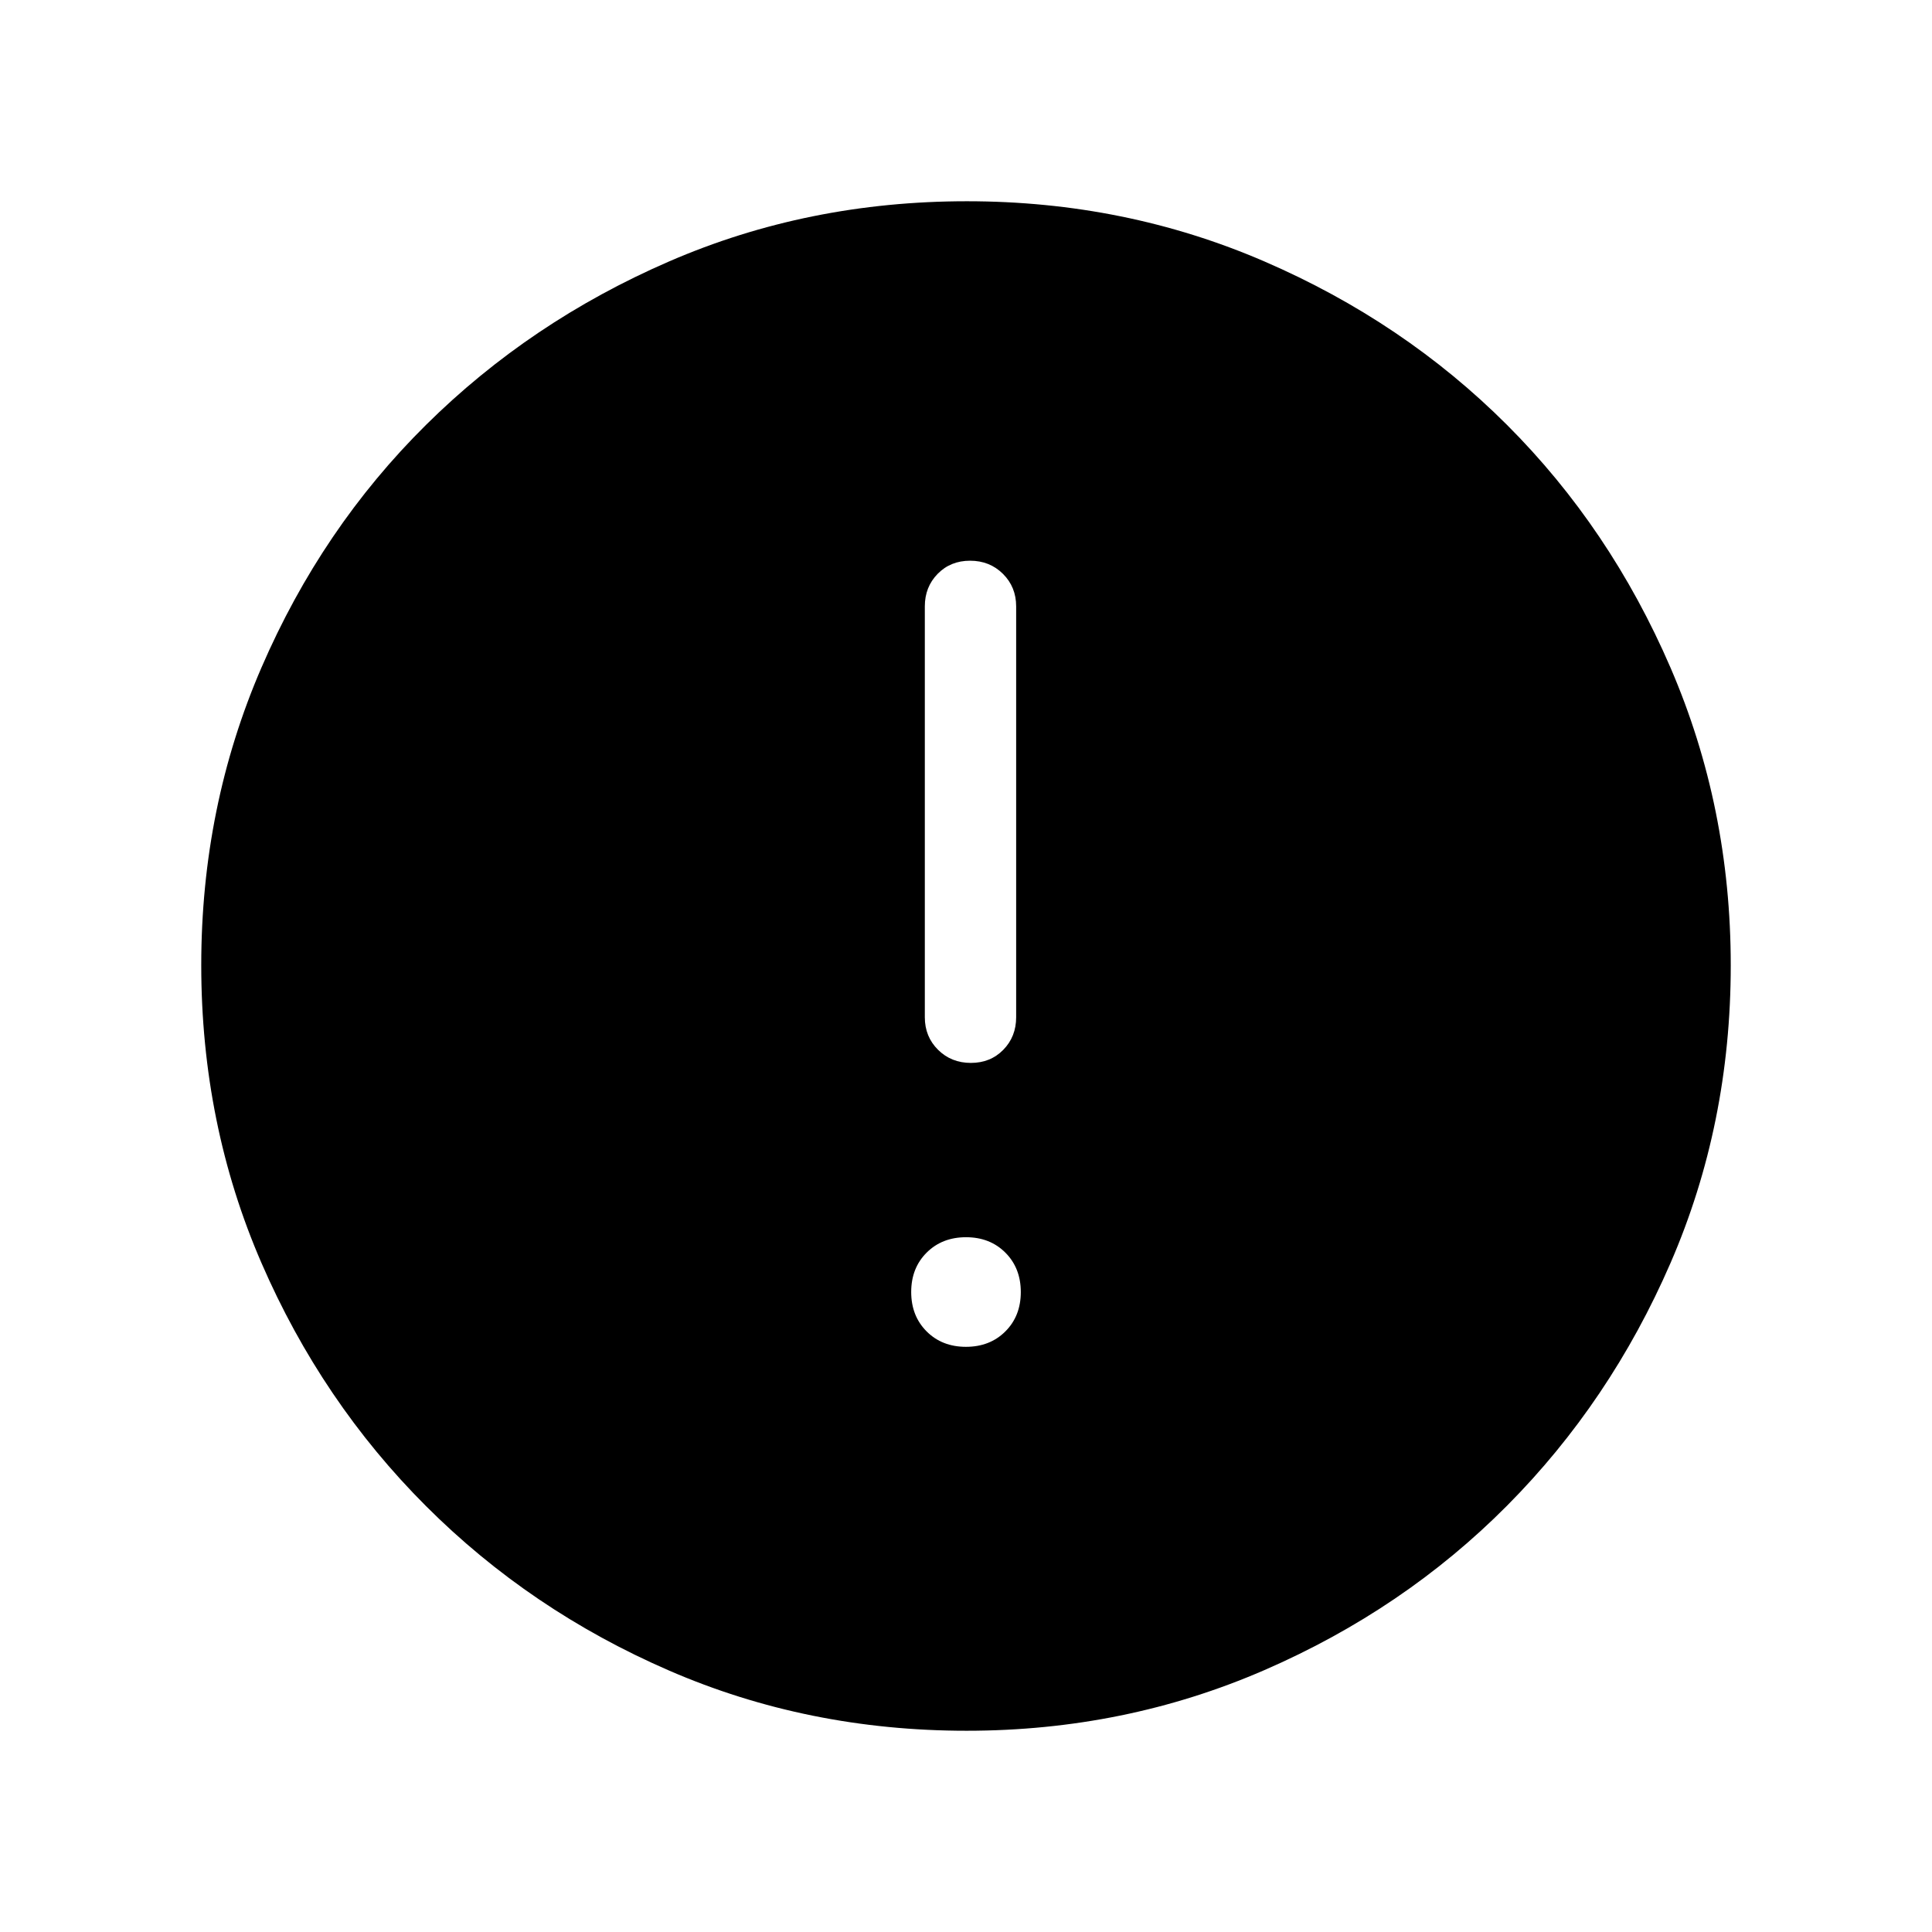
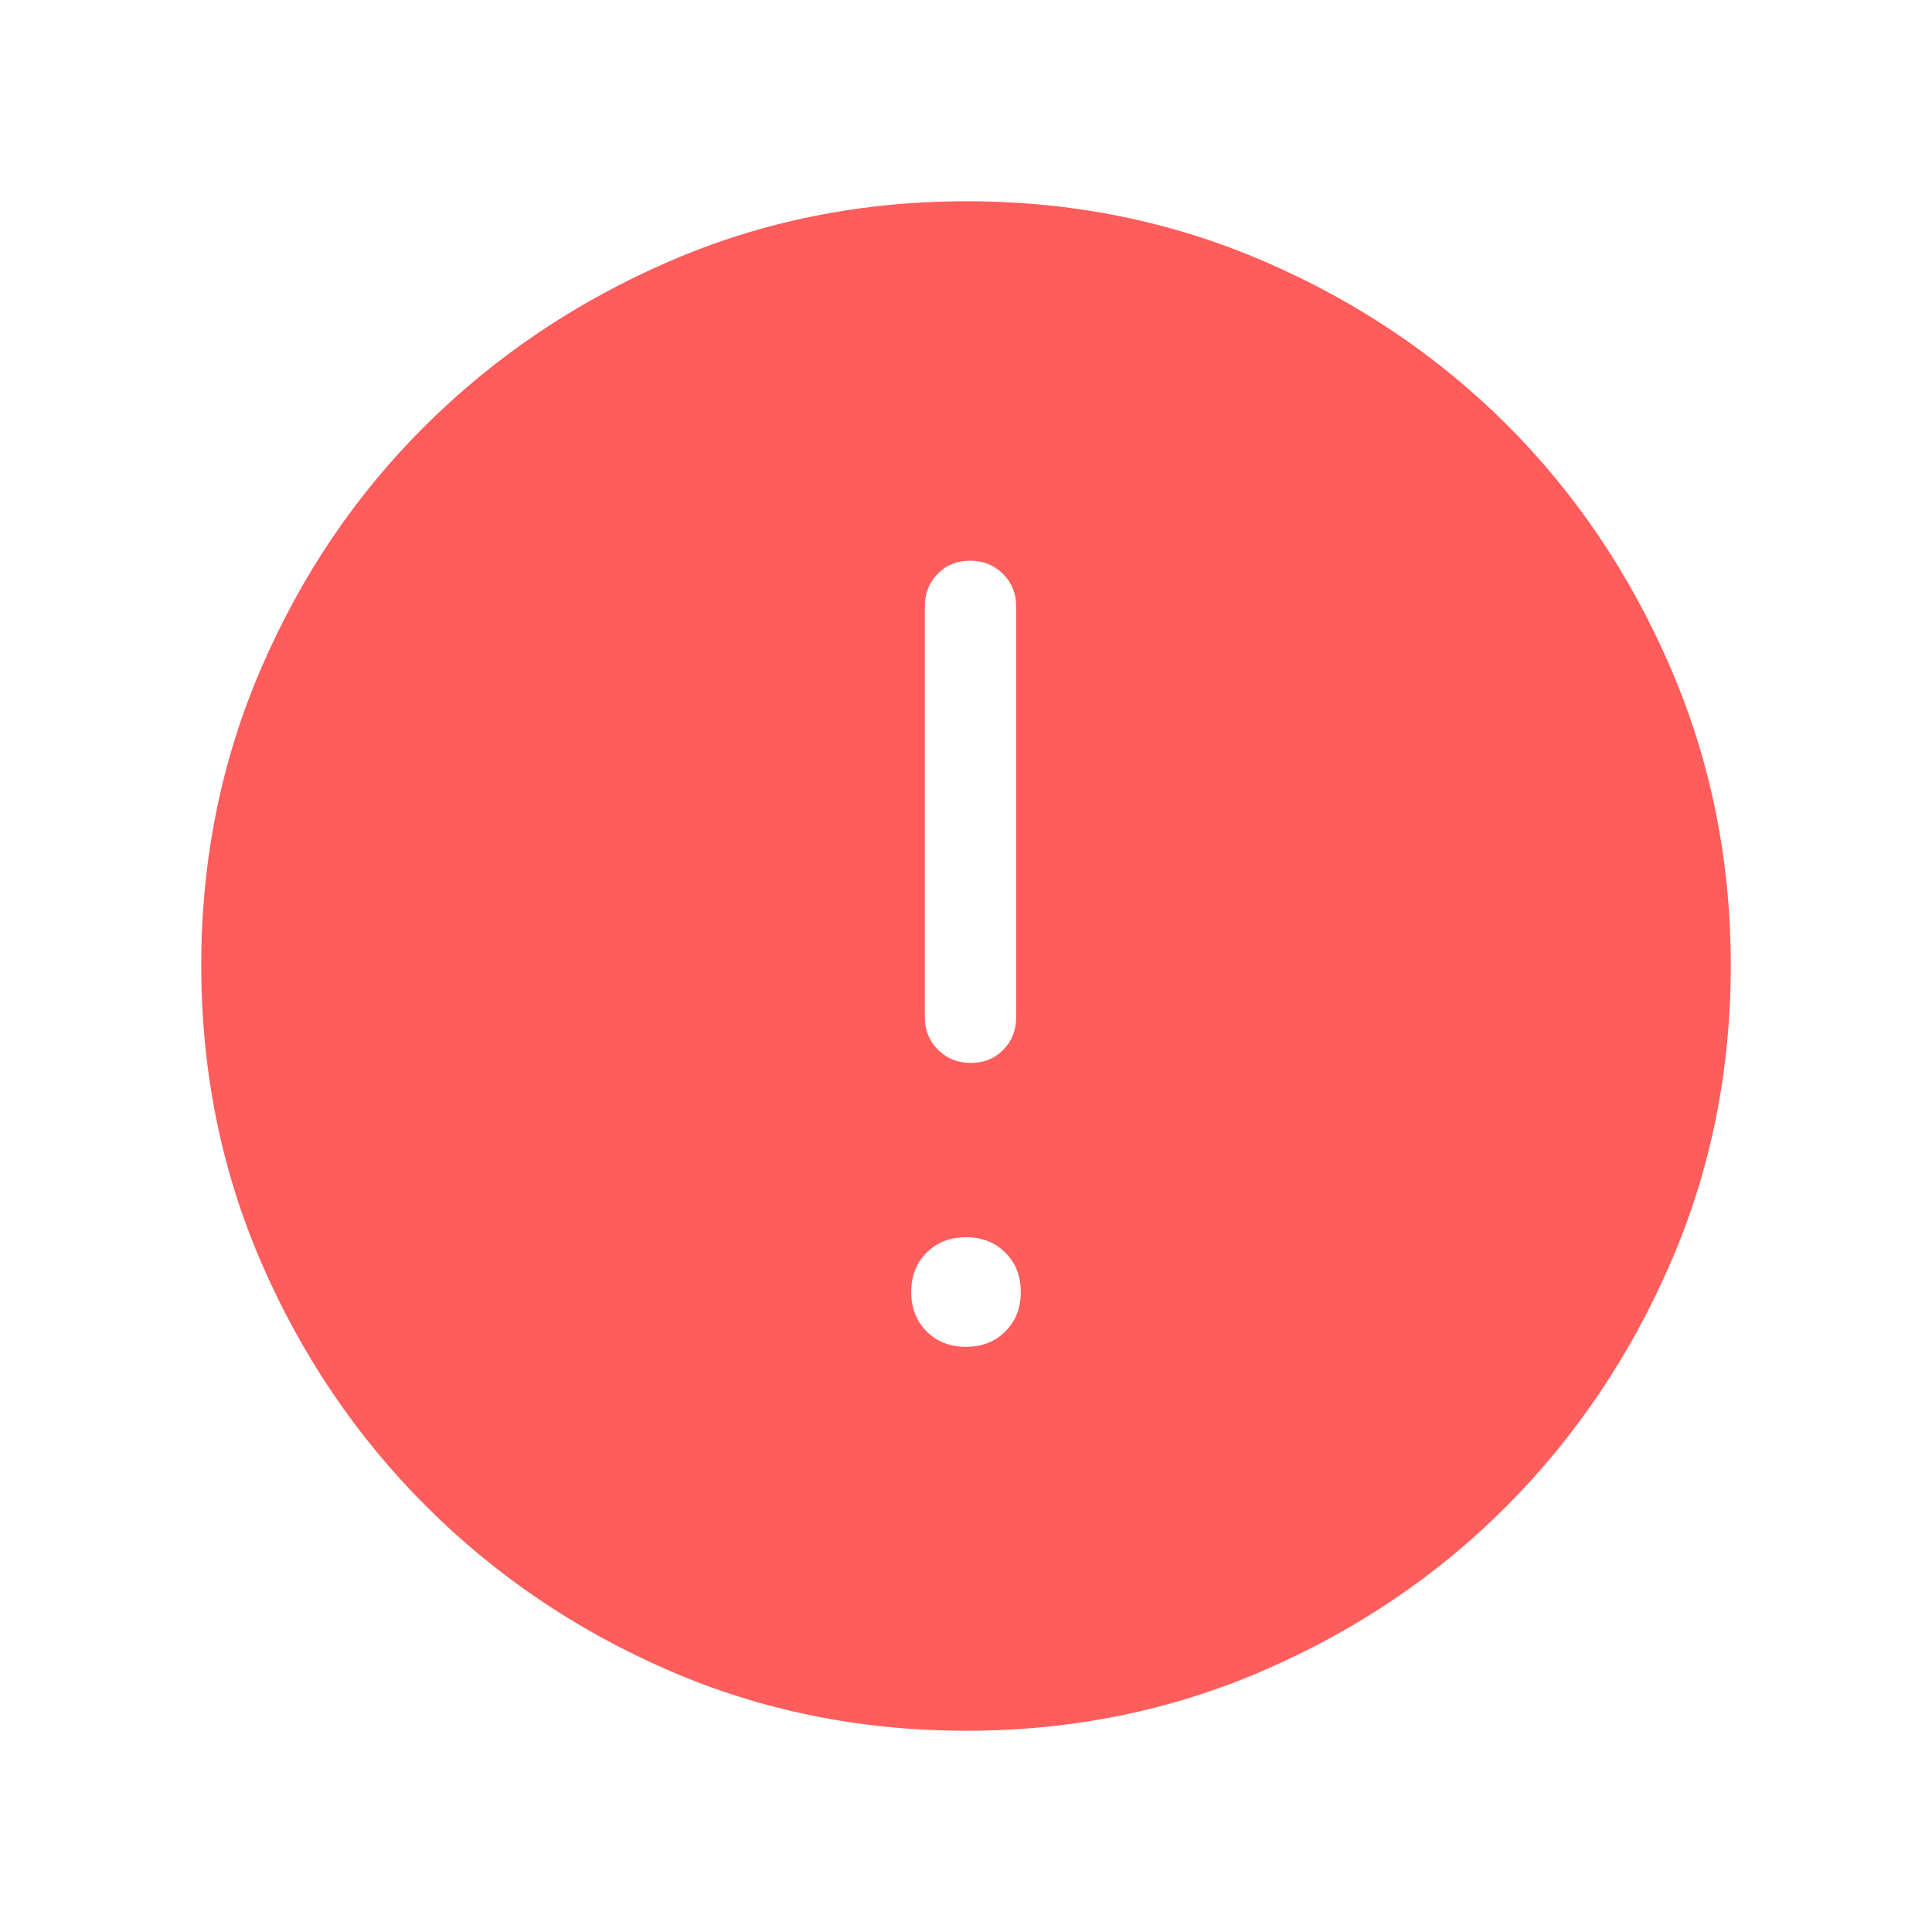
- <svg xmlns="http://www.w3.org/2000/svg" height="48" viewBox="0 -960 960 960" width="48">
+ <svg xmlns="http://www.w3.org/2000/svg" fill="#FF5C5C" height="48" viewBox="0 -960 960 960" width="48">
  <path d="M479.982-290.77q11.902 0 19.575-7.655 7.673-7.656 7.673-19.558 0-11.902-7.655-19.575t-19.557-7.673q-11.902 0-19.575 7.656-7.673 7.655-7.673 19.557 0 11.902 7.655 19.575t19.557 7.673Zm2.438-141.076q9.734 0 16.118-6.519 6.384-6.519 6.384-16.173v-204.155q0-9.653-6.573-16.172t-16.307-6.519q-9.734 0-16.119 6.519-6.384 6.519-6.384 16.172v204.155q0 9.654 6.573 16.173 6.574 6.519 16.308 6.519Zm-2.087 331.845q-78.955 0-147.897-29.92t-120.755-81.71q-51.814-51.791-81.747-120.777t-29.933-148.025q0-78.655 29.92-147.864t81.71-120.522q51.791-51.314 120.777-81.247t148.025-29.933q78.655 0 147.864 29.92t120.522 81.21q51.314 51.291 81.247 120.629 29.933 69.337 29.933 147.907 0 78.955-29.92 147.897t-81.21 120.571q-51.291 51.629-120.629 81.746-69.337 30.118-147.907 30.118Z" />
</svg>
